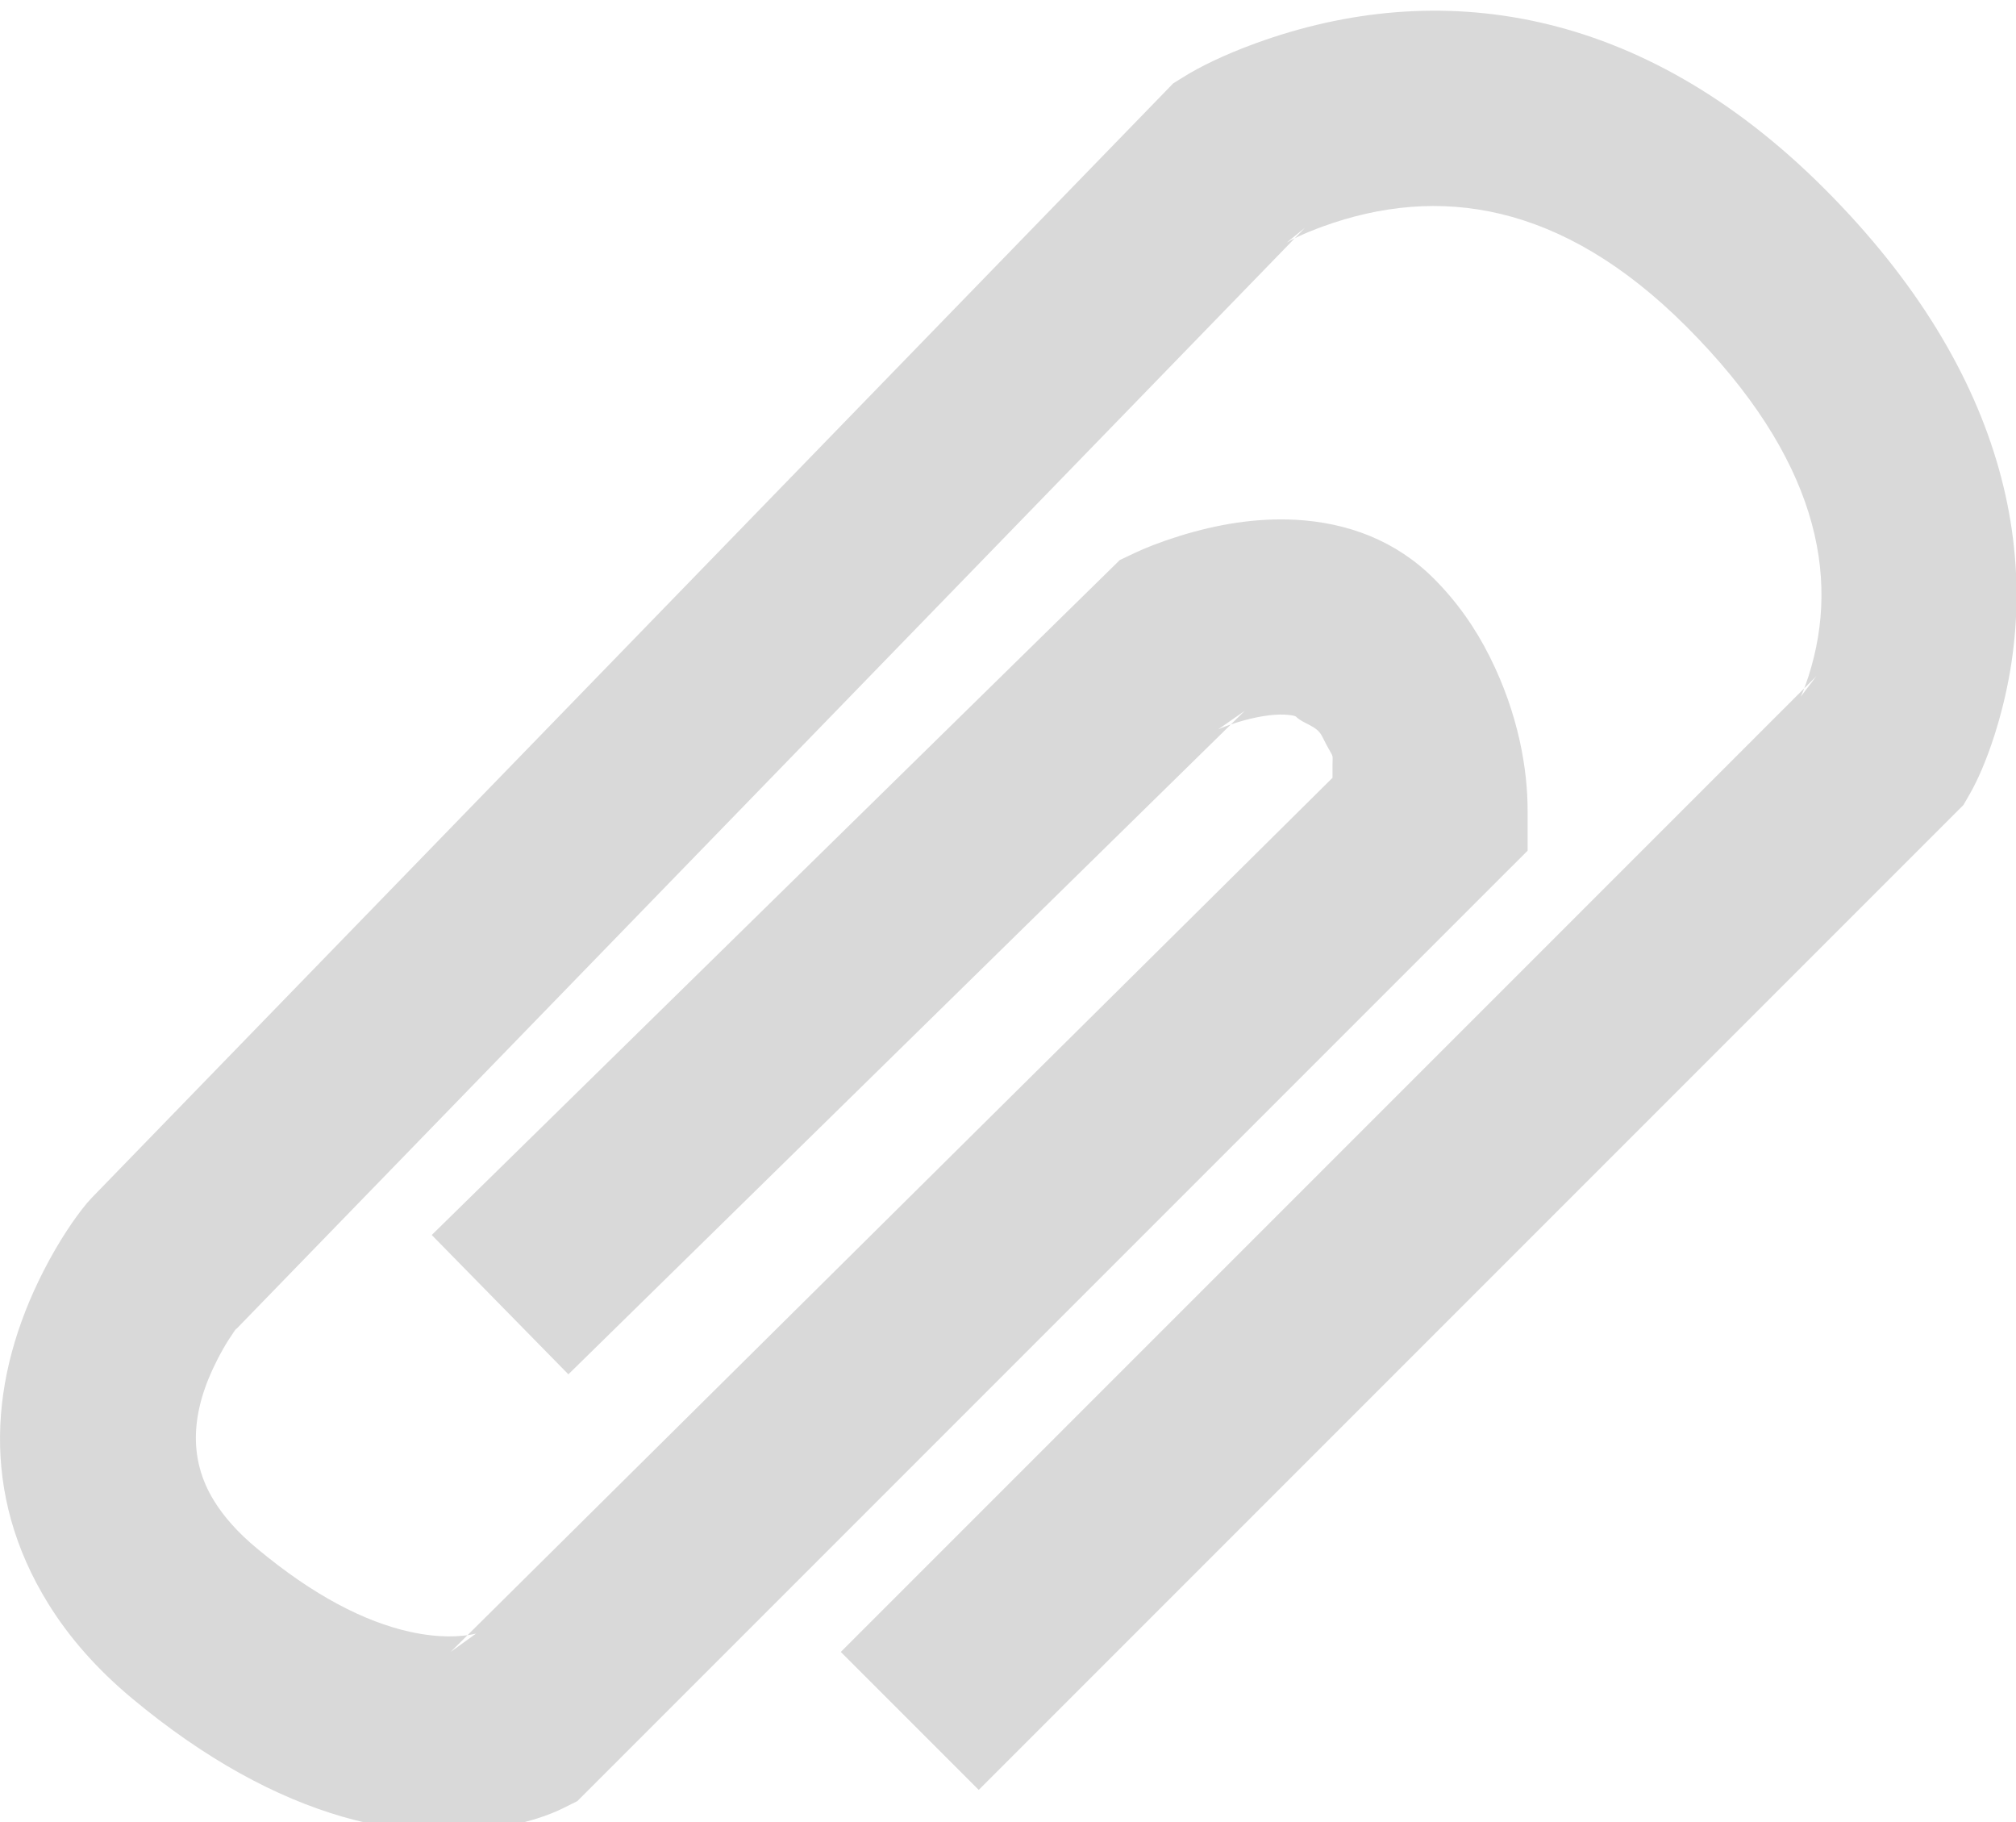
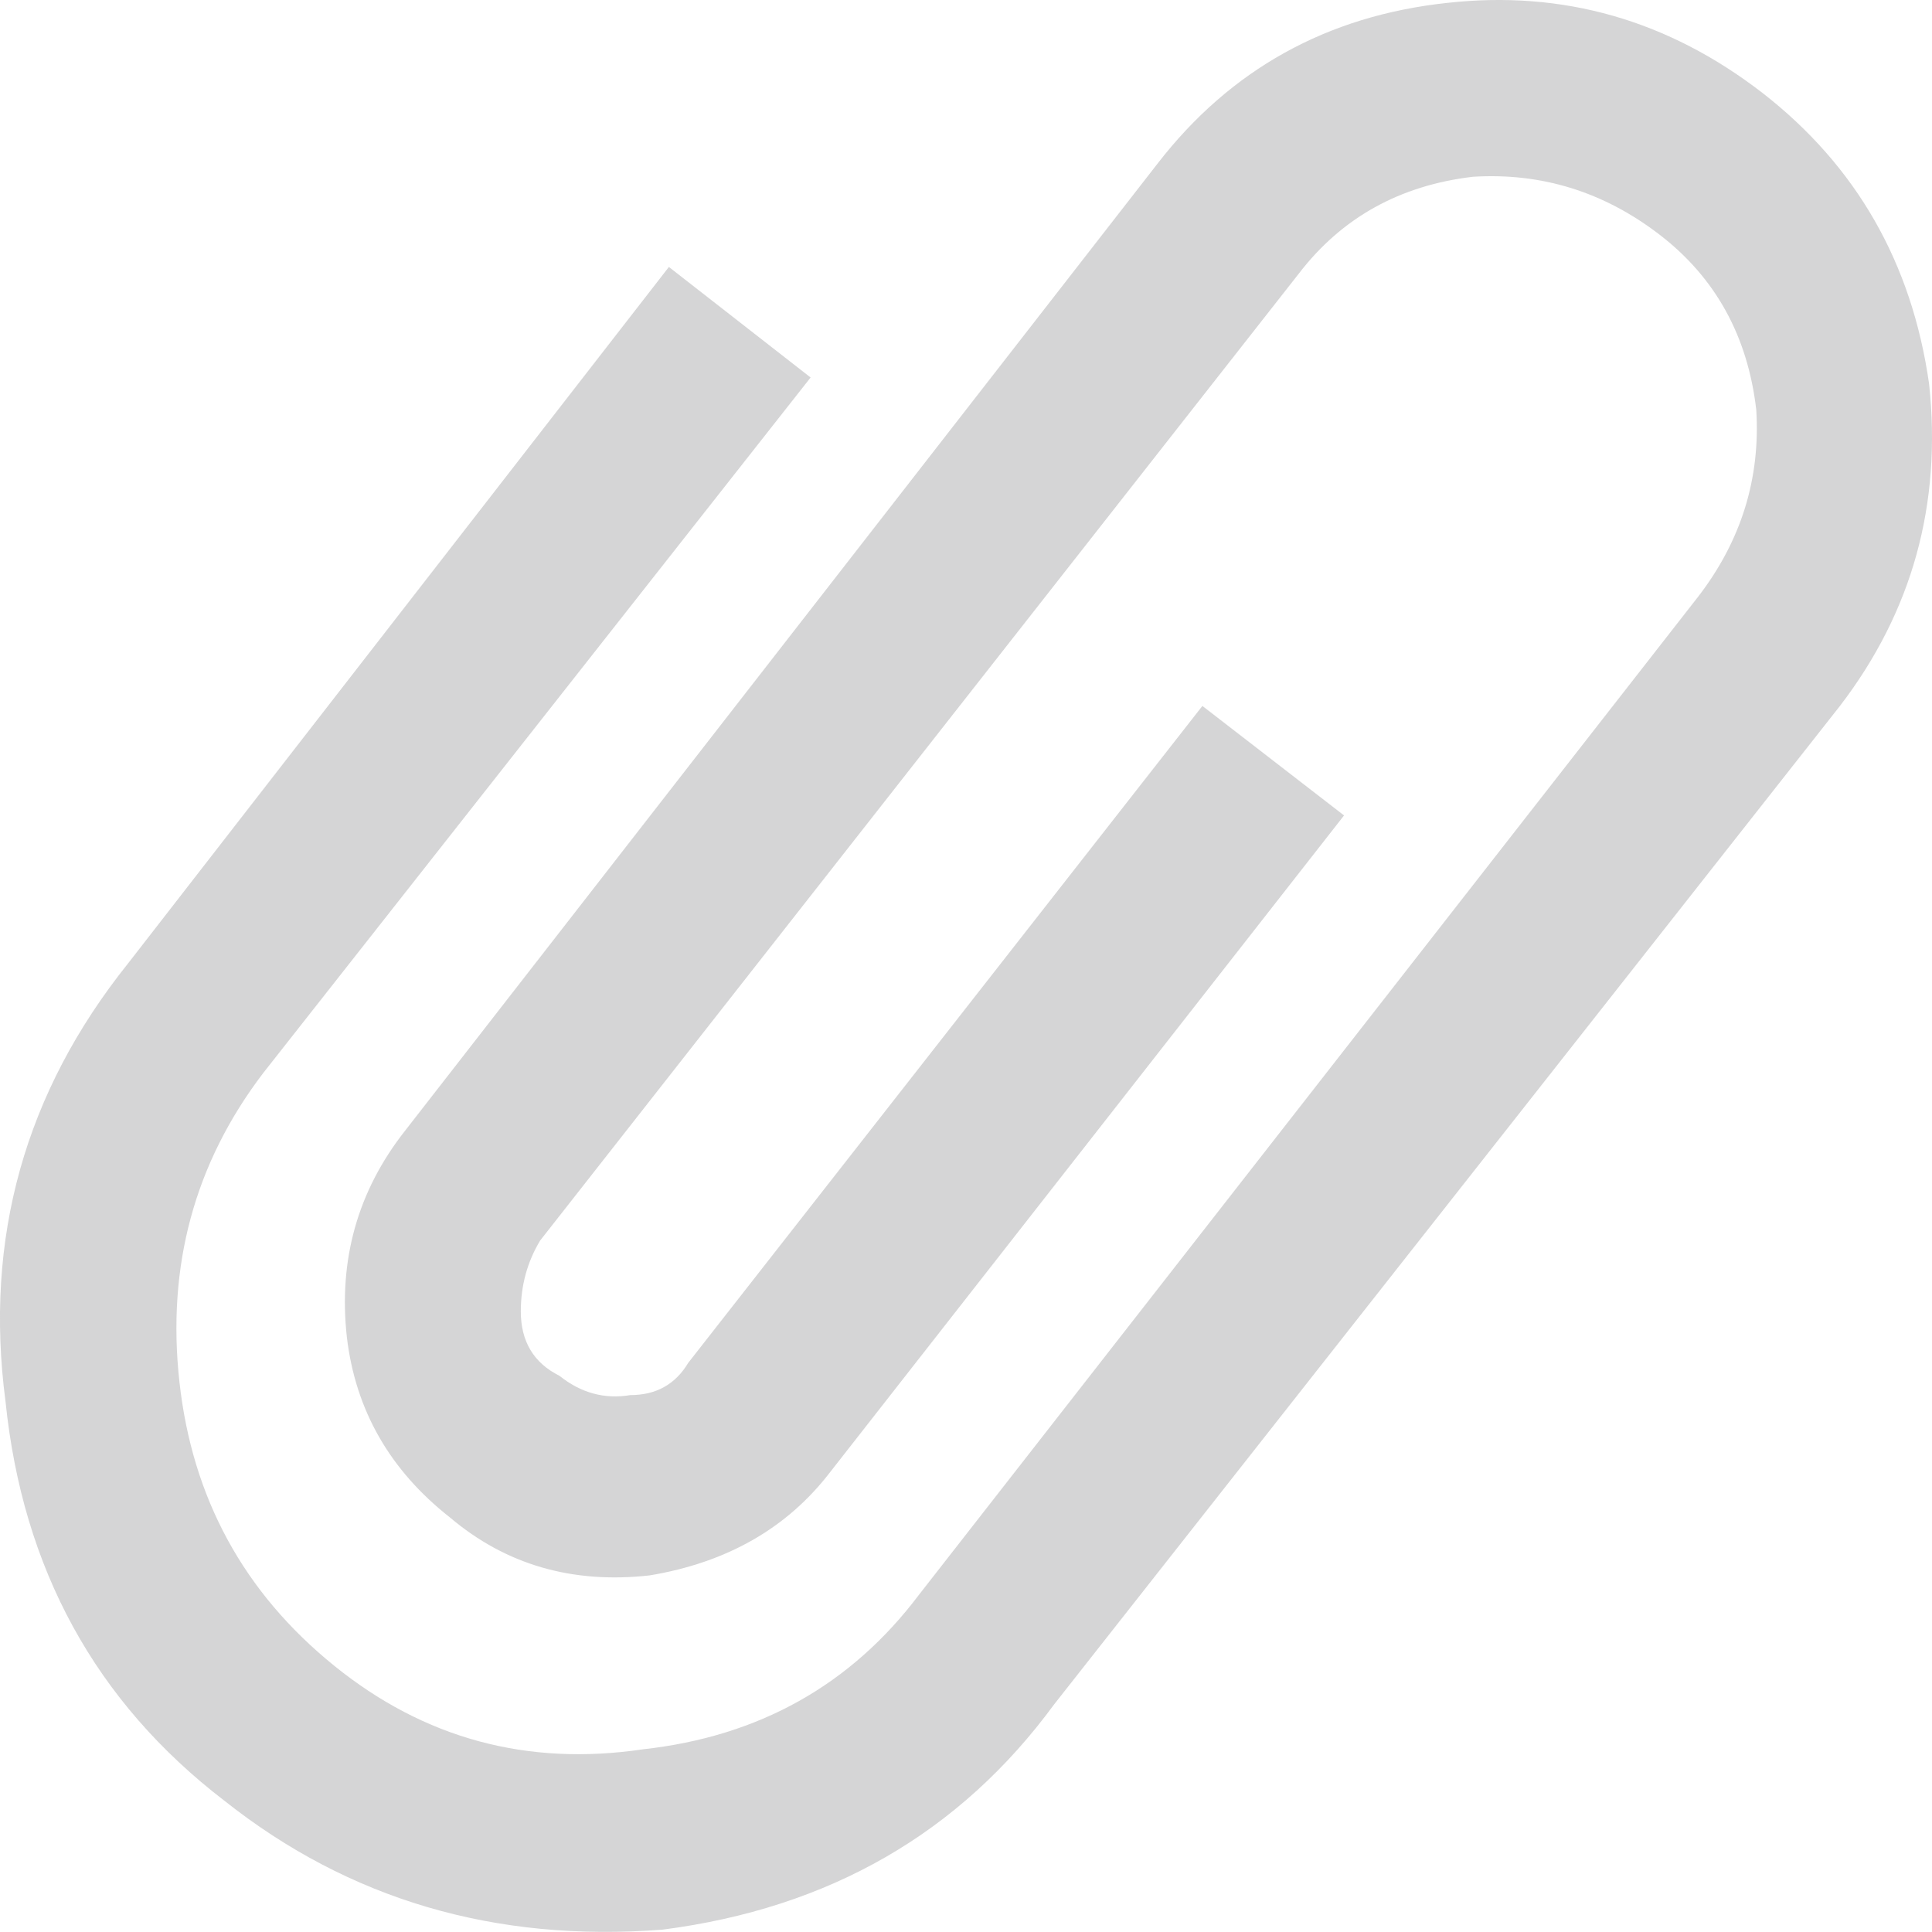
- <svg xmlns="http://www.w3.org/2000/svg" width="31px" height="28px" viewBox="0 0 31 28" version="1.1">
+ <svg xmlns="http://www.w3.org/2000/svg" width="28px" height="28px" viewBox="0 0 28 28" version="1.1">
  <defs />
  <g id="Page-1" stroke="none" stroke-width="1" fill="none" fill-rule="evenodd">
-     <g id="paperclip" fill="#000000" opacity="0.15">
-       <path d="M30.05,12.518 L30.192,12.376 L30.292,12.202 C30.404,12.006 30.541,11.704 30.668,11.306 C31.488,8.743 30.905,5.751 28.05,2.897 C25.233,0.08 22.108,-0.35 19.318,0.662 C18.813,0.845 18.433,1.036 18.195,1.186 L18.04,1.282 L17.913,1.413 L1.413,18.413 L1.337,18.497 C1.149,18.724 0.904,19.08 0.665,19.549 C-0.161,21.17 -0.307,22.961 0.742,24.655 C1.066,25.179 1.495,25.665 2.029,26.11 C4.282,27.988 6.394,28.455 8.088,28.007 C8.331,27.942 8.522,27.868 8.66,27.799 L8.878,27.69 L9.05,27.518 L23.05,13.518 L23.49,13.079 L23.49,12.458 C23.49,11.824 23.349,10.978 22.909,10.099 C22.688,9.656 22.404,9.251 22.05,8.897 C21.469,8.315 20.727,8.034 19.918,7.991 C19.317,7.96 18.722,8.059 18.141,8.239 C17.842,8.332 17.605,8.427 17.447,8.502 L17.219,8.61 L17.039,8.787 L6.639,18.987 L8.74,21.129 L19.14,10.929 L18.732,11.213 C18.77,11.195 18.879,11.151 19.03,11.104 C19.3,11.021 19.562,10.977 19.76,10.987 C19.879,10.994 19.919,11.009 19.929,11.018 C20.044,11.133 20.246,11.152 20.329,11.318 C20.522,11.705 20.49,11.548 20.49,11.758 L20.49,11.958 L6.929,25.397 L7.319,25.116 C7.076,25.171 6.737,25.183 6.301,25.087 C5.609,24.933 4.824,24.534 3.95,23.805 C3.657,23.562 3.442,23.318 3.293,23.076 C2.883,22.415 2.942,21.687 3.338,20.911 C3.465,20.661 3.587,20.484 3.642,20.418 L3.566,20.502 L20.066,3.502 L19.785,3.73 C19.854,3.686 20.049,3.588 20.341,3.482 C22.113,2.839 24.011,3.101 25.929,5.018 C27.949,7.039 28.303,8.852 27.811,10.391 C27.751,10.579 27.7,10.691 27.687,10.714 L27.929,10.397 L12.929,25.397 L15.05,27.518 L30.05,12.518 L30.05,12.518 Z" id="paper-clip" />
+     <g id="paperclip" fill="#D5D5D6">
+       <path d="M25.453,5.938 C25.515,6.934 25.235,7.836 24.613,8.645 L13.319,23.112 C12.334,24.419 11.001,25.166 9.321,25.352 C7.641,25.601 6.147,25.197 4.841,24.139 C3.534,23.081 2.787,21.712 2.601,20.032 C2.414,18.352 2.818,16.859 3.814,15.552 L11.748,5.471 L9.694,3.869 L1.854,13.965 C0.36,15.832 -0.231,17.947 0.08,20.312 C0.329,22.739 1.387,24.668 3.254,26.099 C5.059,27.53 7.174,28.153 9.601,27.966 C12.017,27.655 13.91,26.566 15.279,24.699 L26.666,10.231 C27.714,8.863 28.144,7.307 27.958,5.565 C27.709,3.812 26.905,2.407 25.546,1.349 C24.177,0.291 22.653,-0.145 20.973,0.042 C19.23,0.229 17.83,1.007 16.773,2.375 L5.867,16.392 C5.183,17.263 4.903,18.259 5.027,19.379 C5.152,20.437 5.65,21.308 6.521,21.992 C7.33,22.677 8.294,22.957 9.414,22.832 C10.534,22.646 11.406,22.148 12.028,21.339 L19.479,11.818 L17.426,10.231 L9.974,19.752 C9.788,20.063 9.508,20.219 9.134,20.219 C8.761,20.281 8.419,20.188 8.108,19.939 C7.734,19.752 7.548,19.441 7.548,19.005 C7.548,18.632 7.641,18.29 7.828,17.979 L18.826,3.962 C19.448,3.153 20.288,2.687 21.346,2.562 C22.342,2.5 23.244,2.78 24.053,3.402 C24.862,4.024 25.329,4.87 25.453,5.938 L25.453,5.938 Z" id="Shape" />
    </g>
  </g>
</svg>
